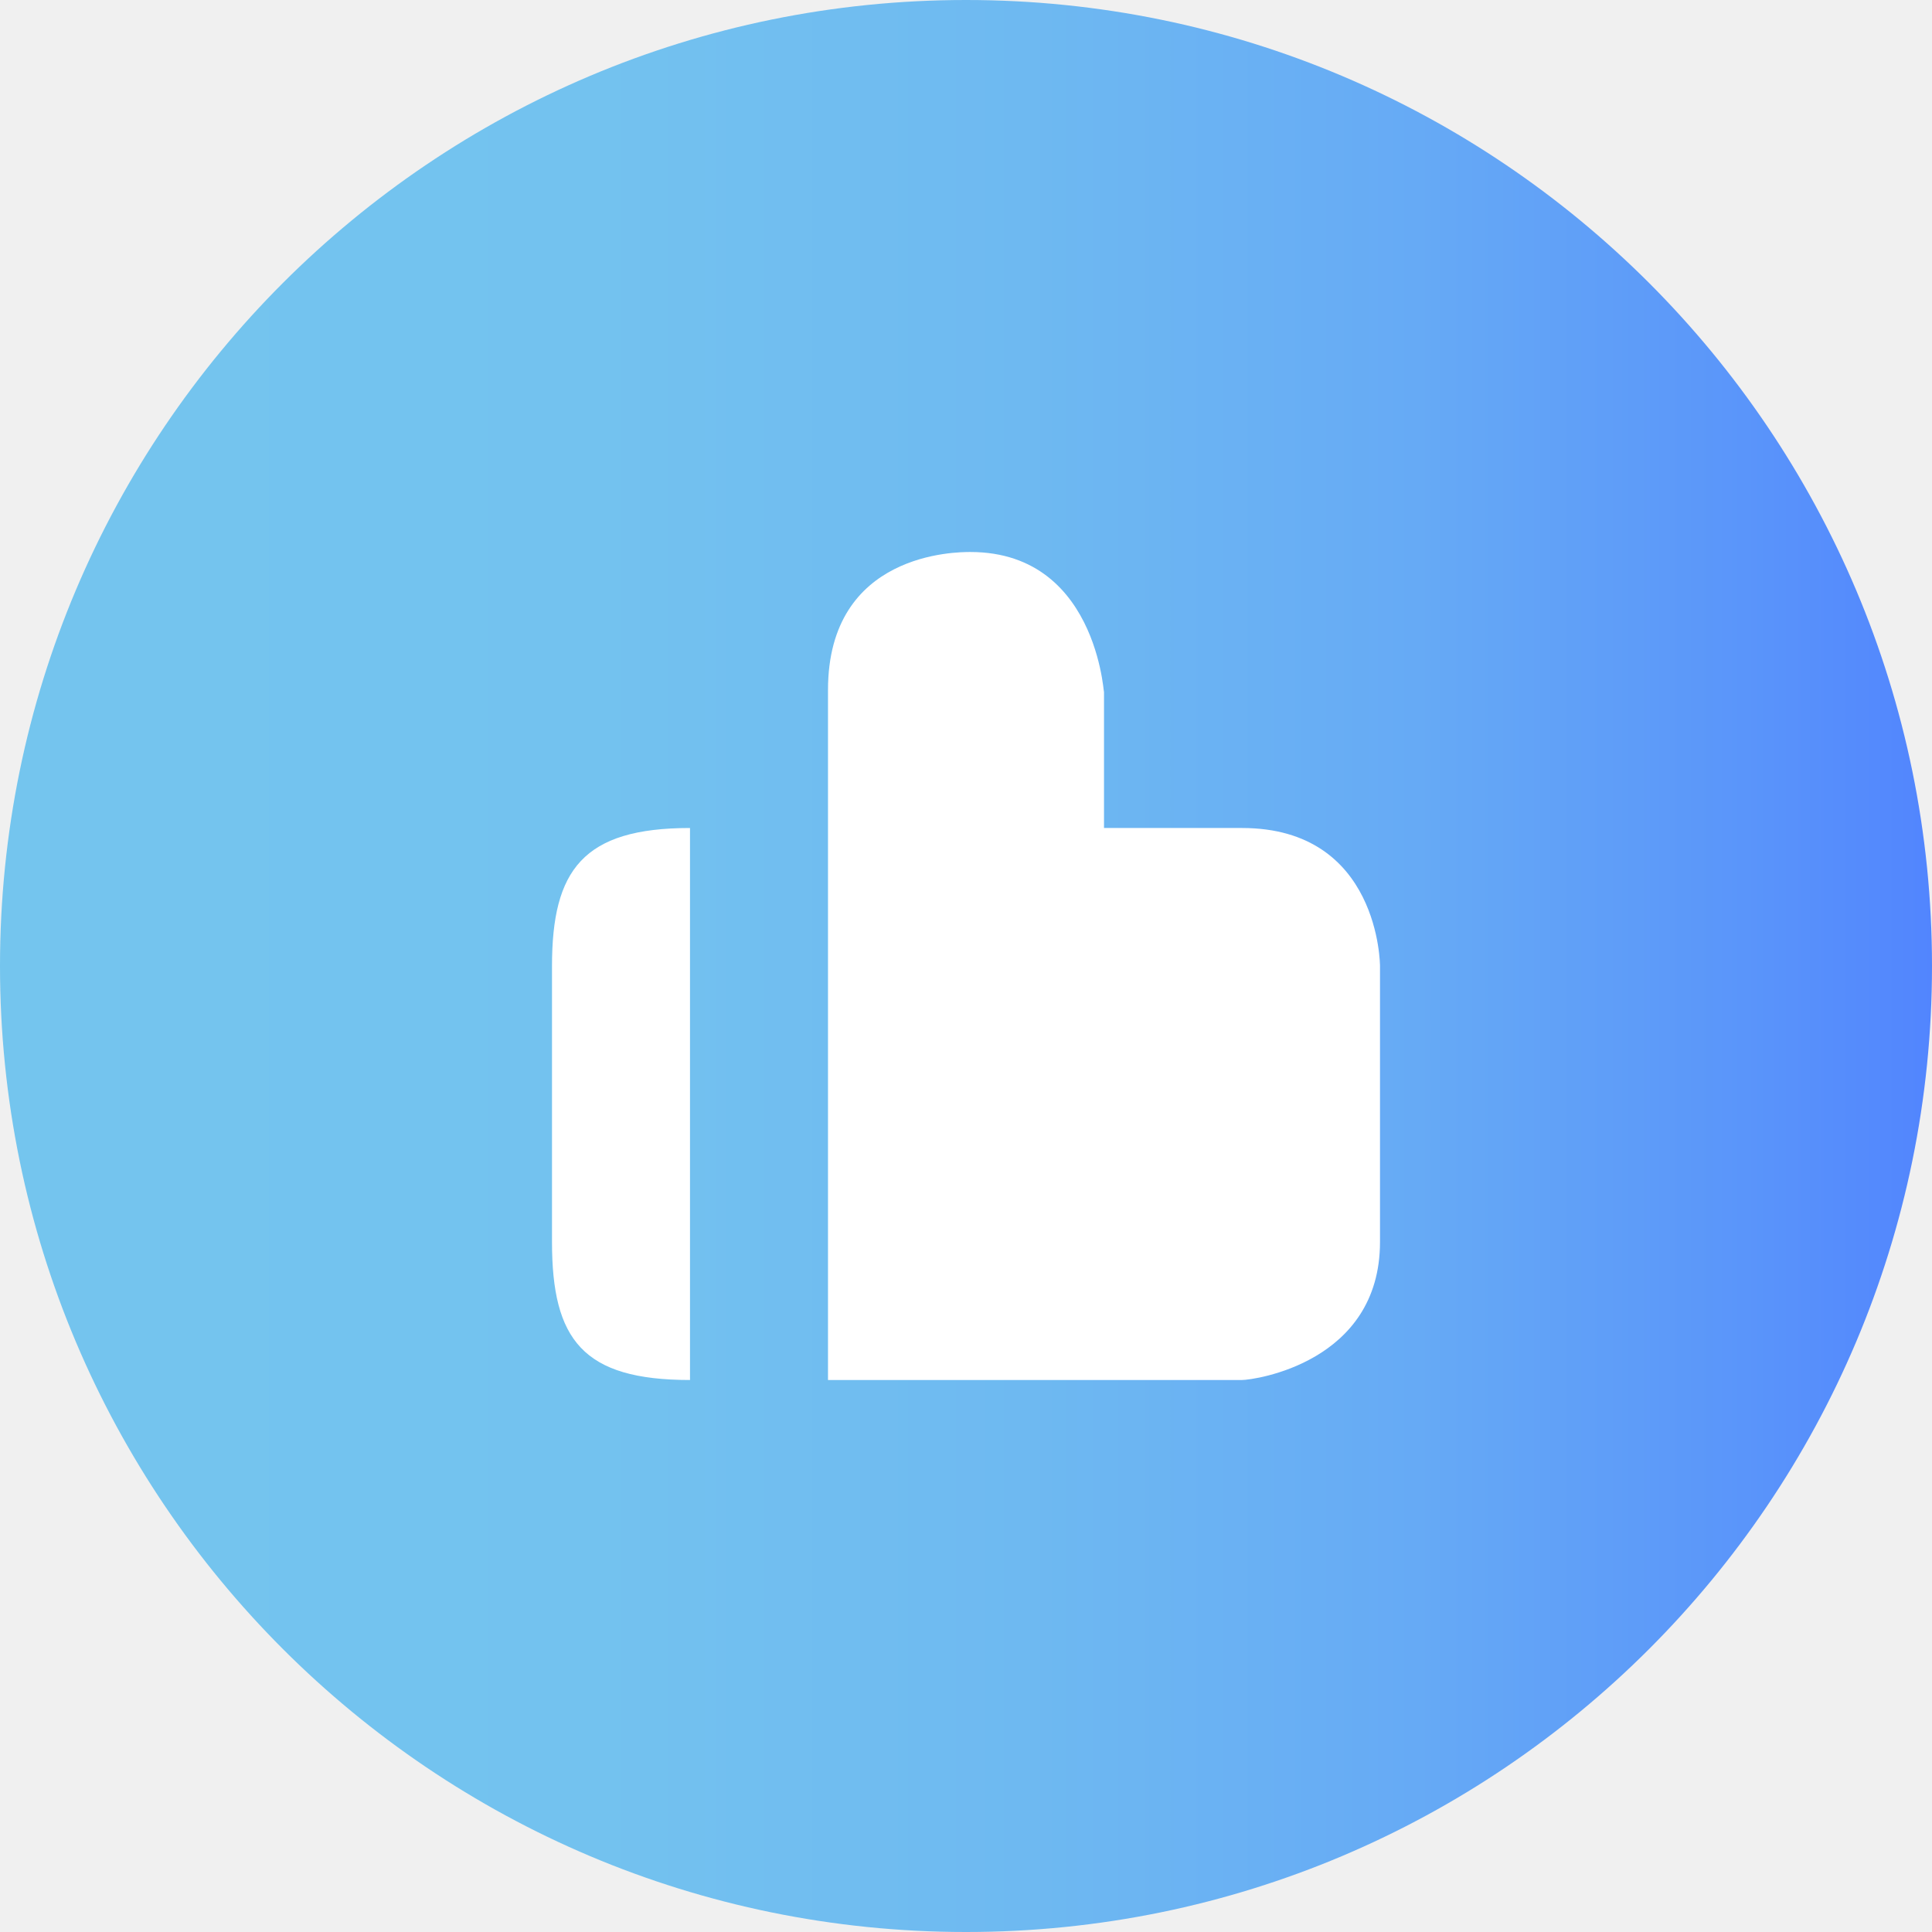
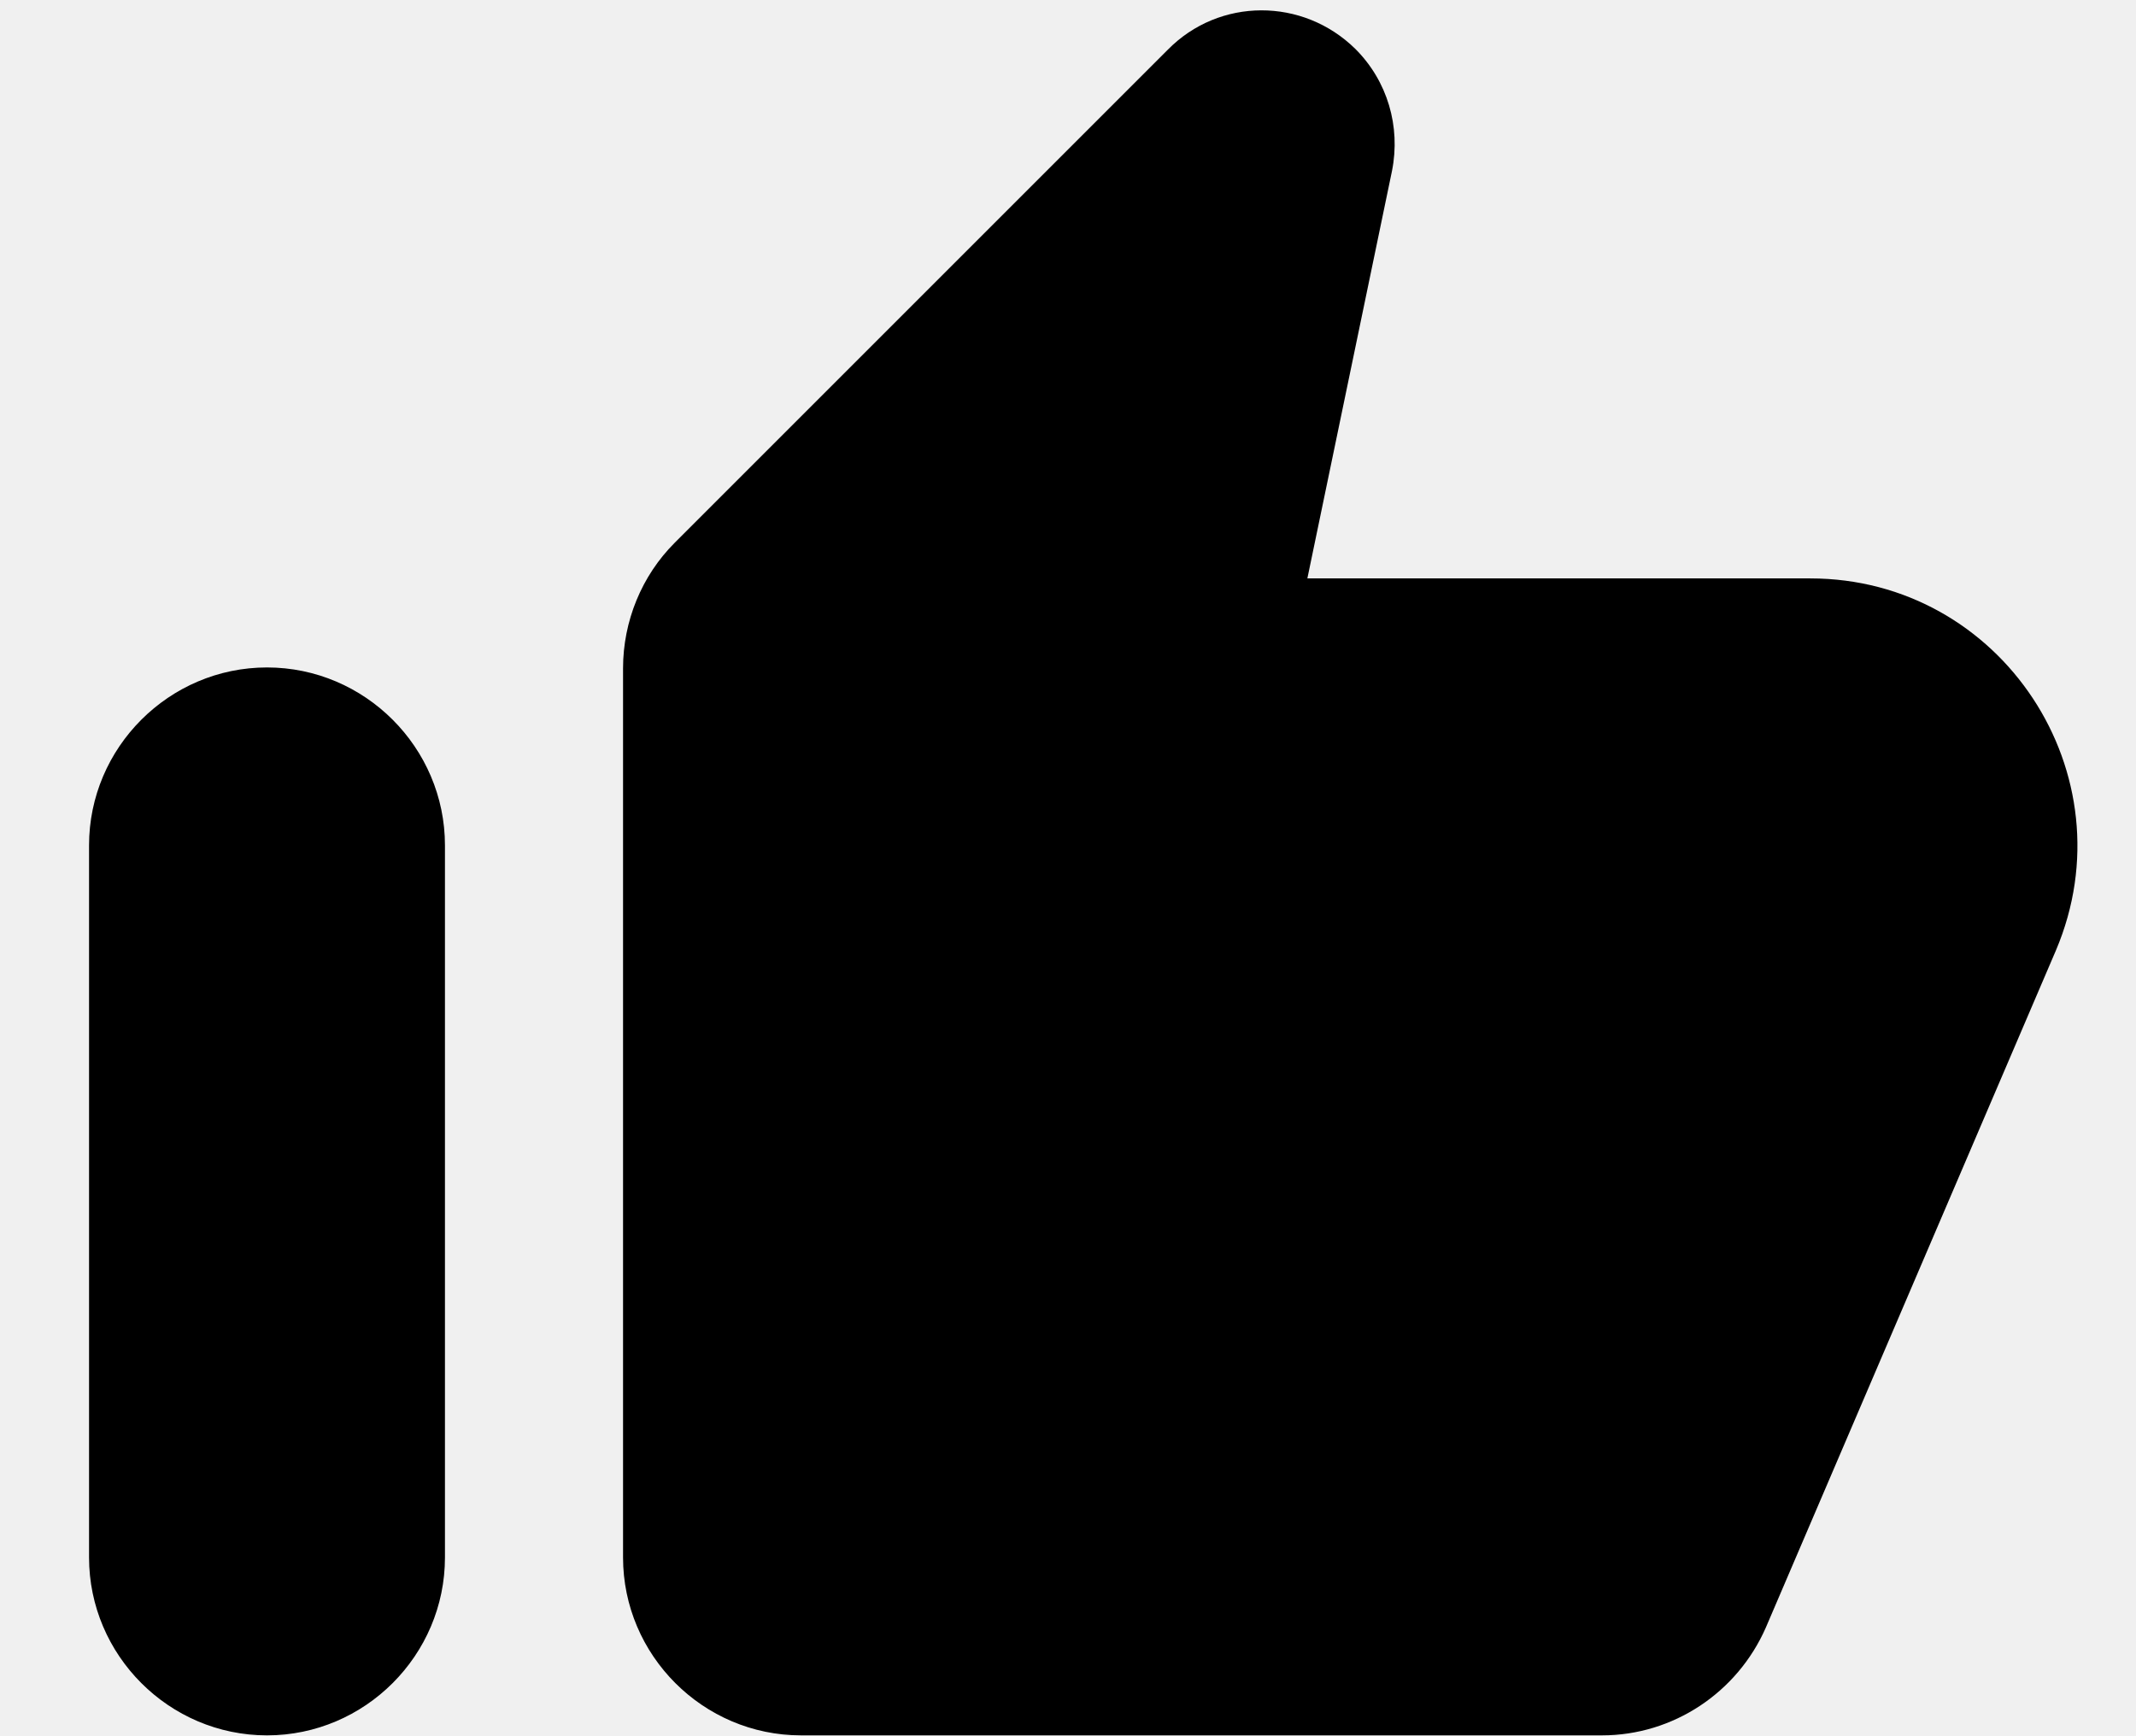
- <svg xmlns="http://www.w3.org/2000/svg" width="14" height="14" viewBox="0 0 14 14" fill="none">
-   <rect width="14" height="14" rx="7" fill="url(#paint0_linear)" />
-   <path fill-rule="evenodd" clip-rule="evenodd" d="M4 9C4 9.709 4.224 10 5 10V6C4.224 6 4 6.305 4 7V9ZM10 9C10 9.875 9.086 10 9 10H6V6V5C6 4 6.935 4 7.031 4C8 4 8 5.156 8 5V6H9C10 6 10 7 10 7V9Z" fill="white" />
-   <defs>
-     <linearGradient id="paint0_linear" x1="-0.43" y1="14.215" x2="14.43" y2="14.215" gradientUnits="userSpaceOnUse">
-       <stop stop-color="#74C5EE" />
-       <stop offset="0.32" stop-color="#73C2EF" />
-       <stop offset="0.53" stop-color="#6EB9F1" />
-       <stop offset="0.72" stop-color="#66AAF5" />
-       <stop offset="0.88" stop-color="#5A95FA" />
-       <stop offset="1" stop-color="#4F80FF" />
-     </linearGradient>
-   </defs>
+ <svg xmlns="http://www.w3.org/2000/svg" width="16" height="13" viewBox="0 0 16 13">
+   <path d="M8.747 0.373L5.053 4.067C4.807 4.313 4.667 4.653 4.667 5.007V11.667C4.667 12.4 5.267 13 6 13H12C12.533 13 13.013 12.68 13.227 12.193L15.4 7.12C15.96 5.8 14.993 4.333 13.56 4.333H9.793L10.427 1.28C10.493 0.947 10.393 0.607 10.153 0.367C9.76 -0.02 9.133 -0.02 8.747 0.373ZM2 13C2.733 13 3.333 12.4 3.333 11.667V6.333C3.333 5.6 2.733 5 2 5C1.267 5 0.667 5.6 0.667 6.333V11.667C0.667 12.4 1.267 13 2 13Z" />
</svg>
